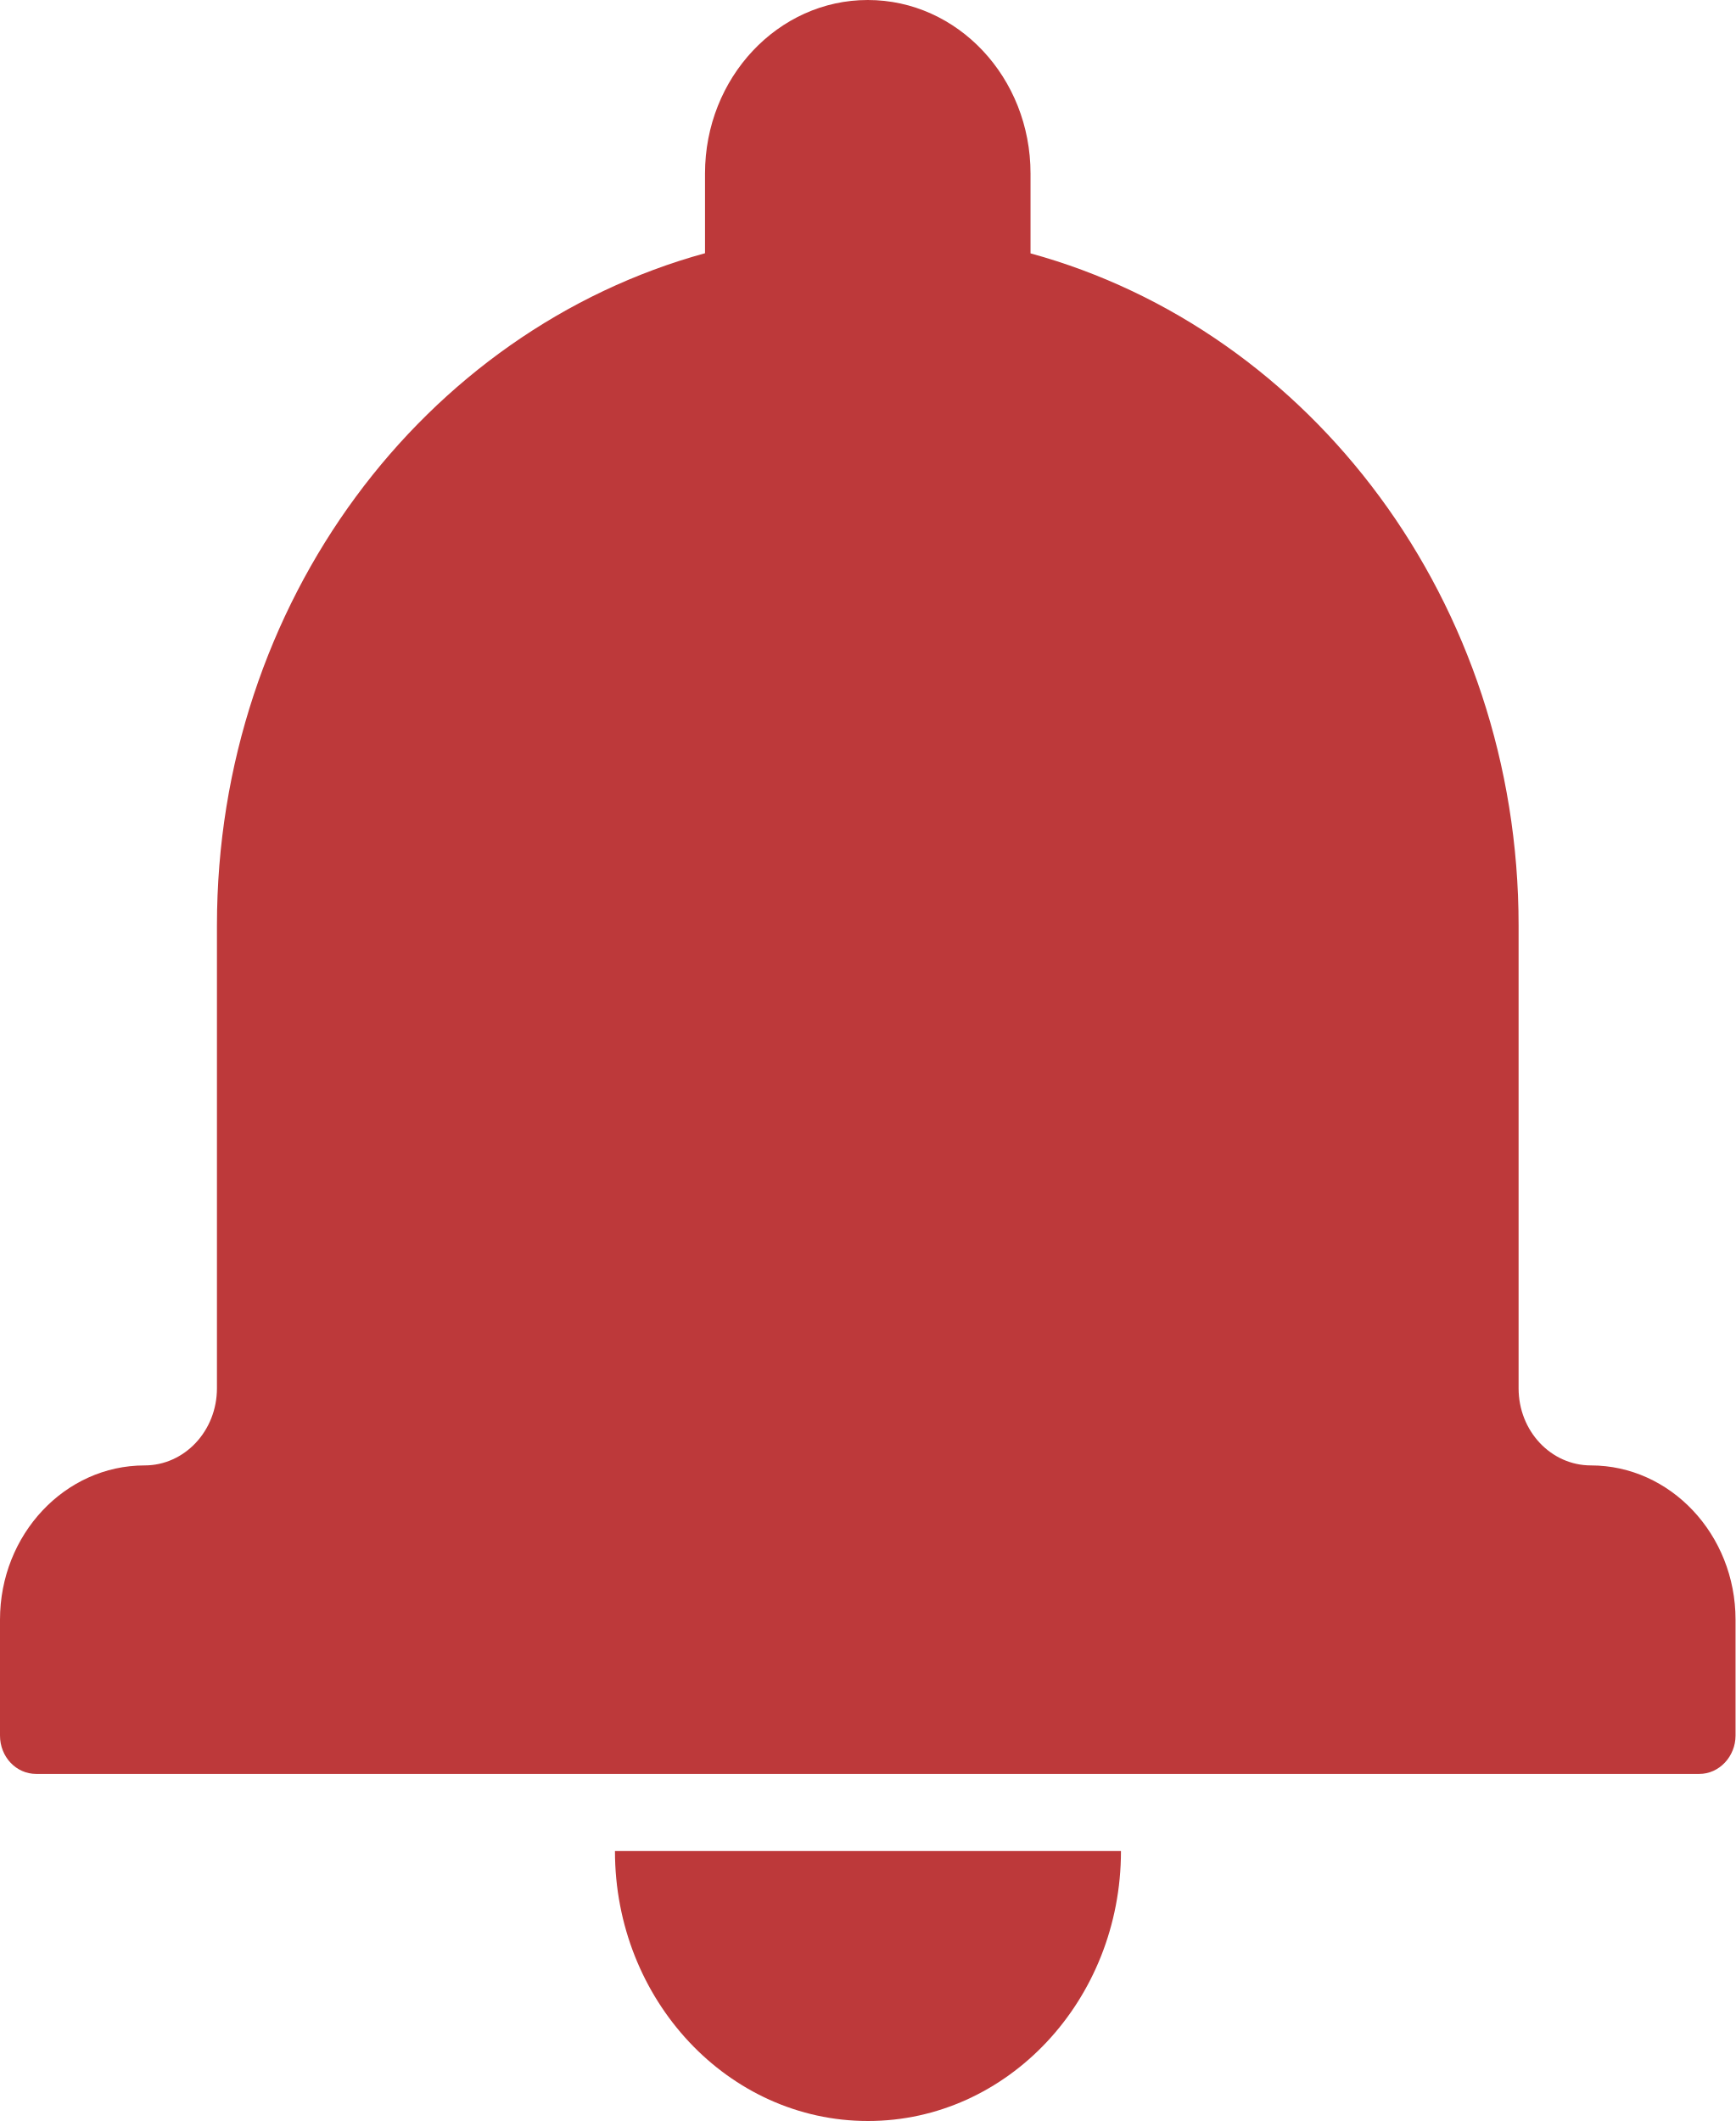
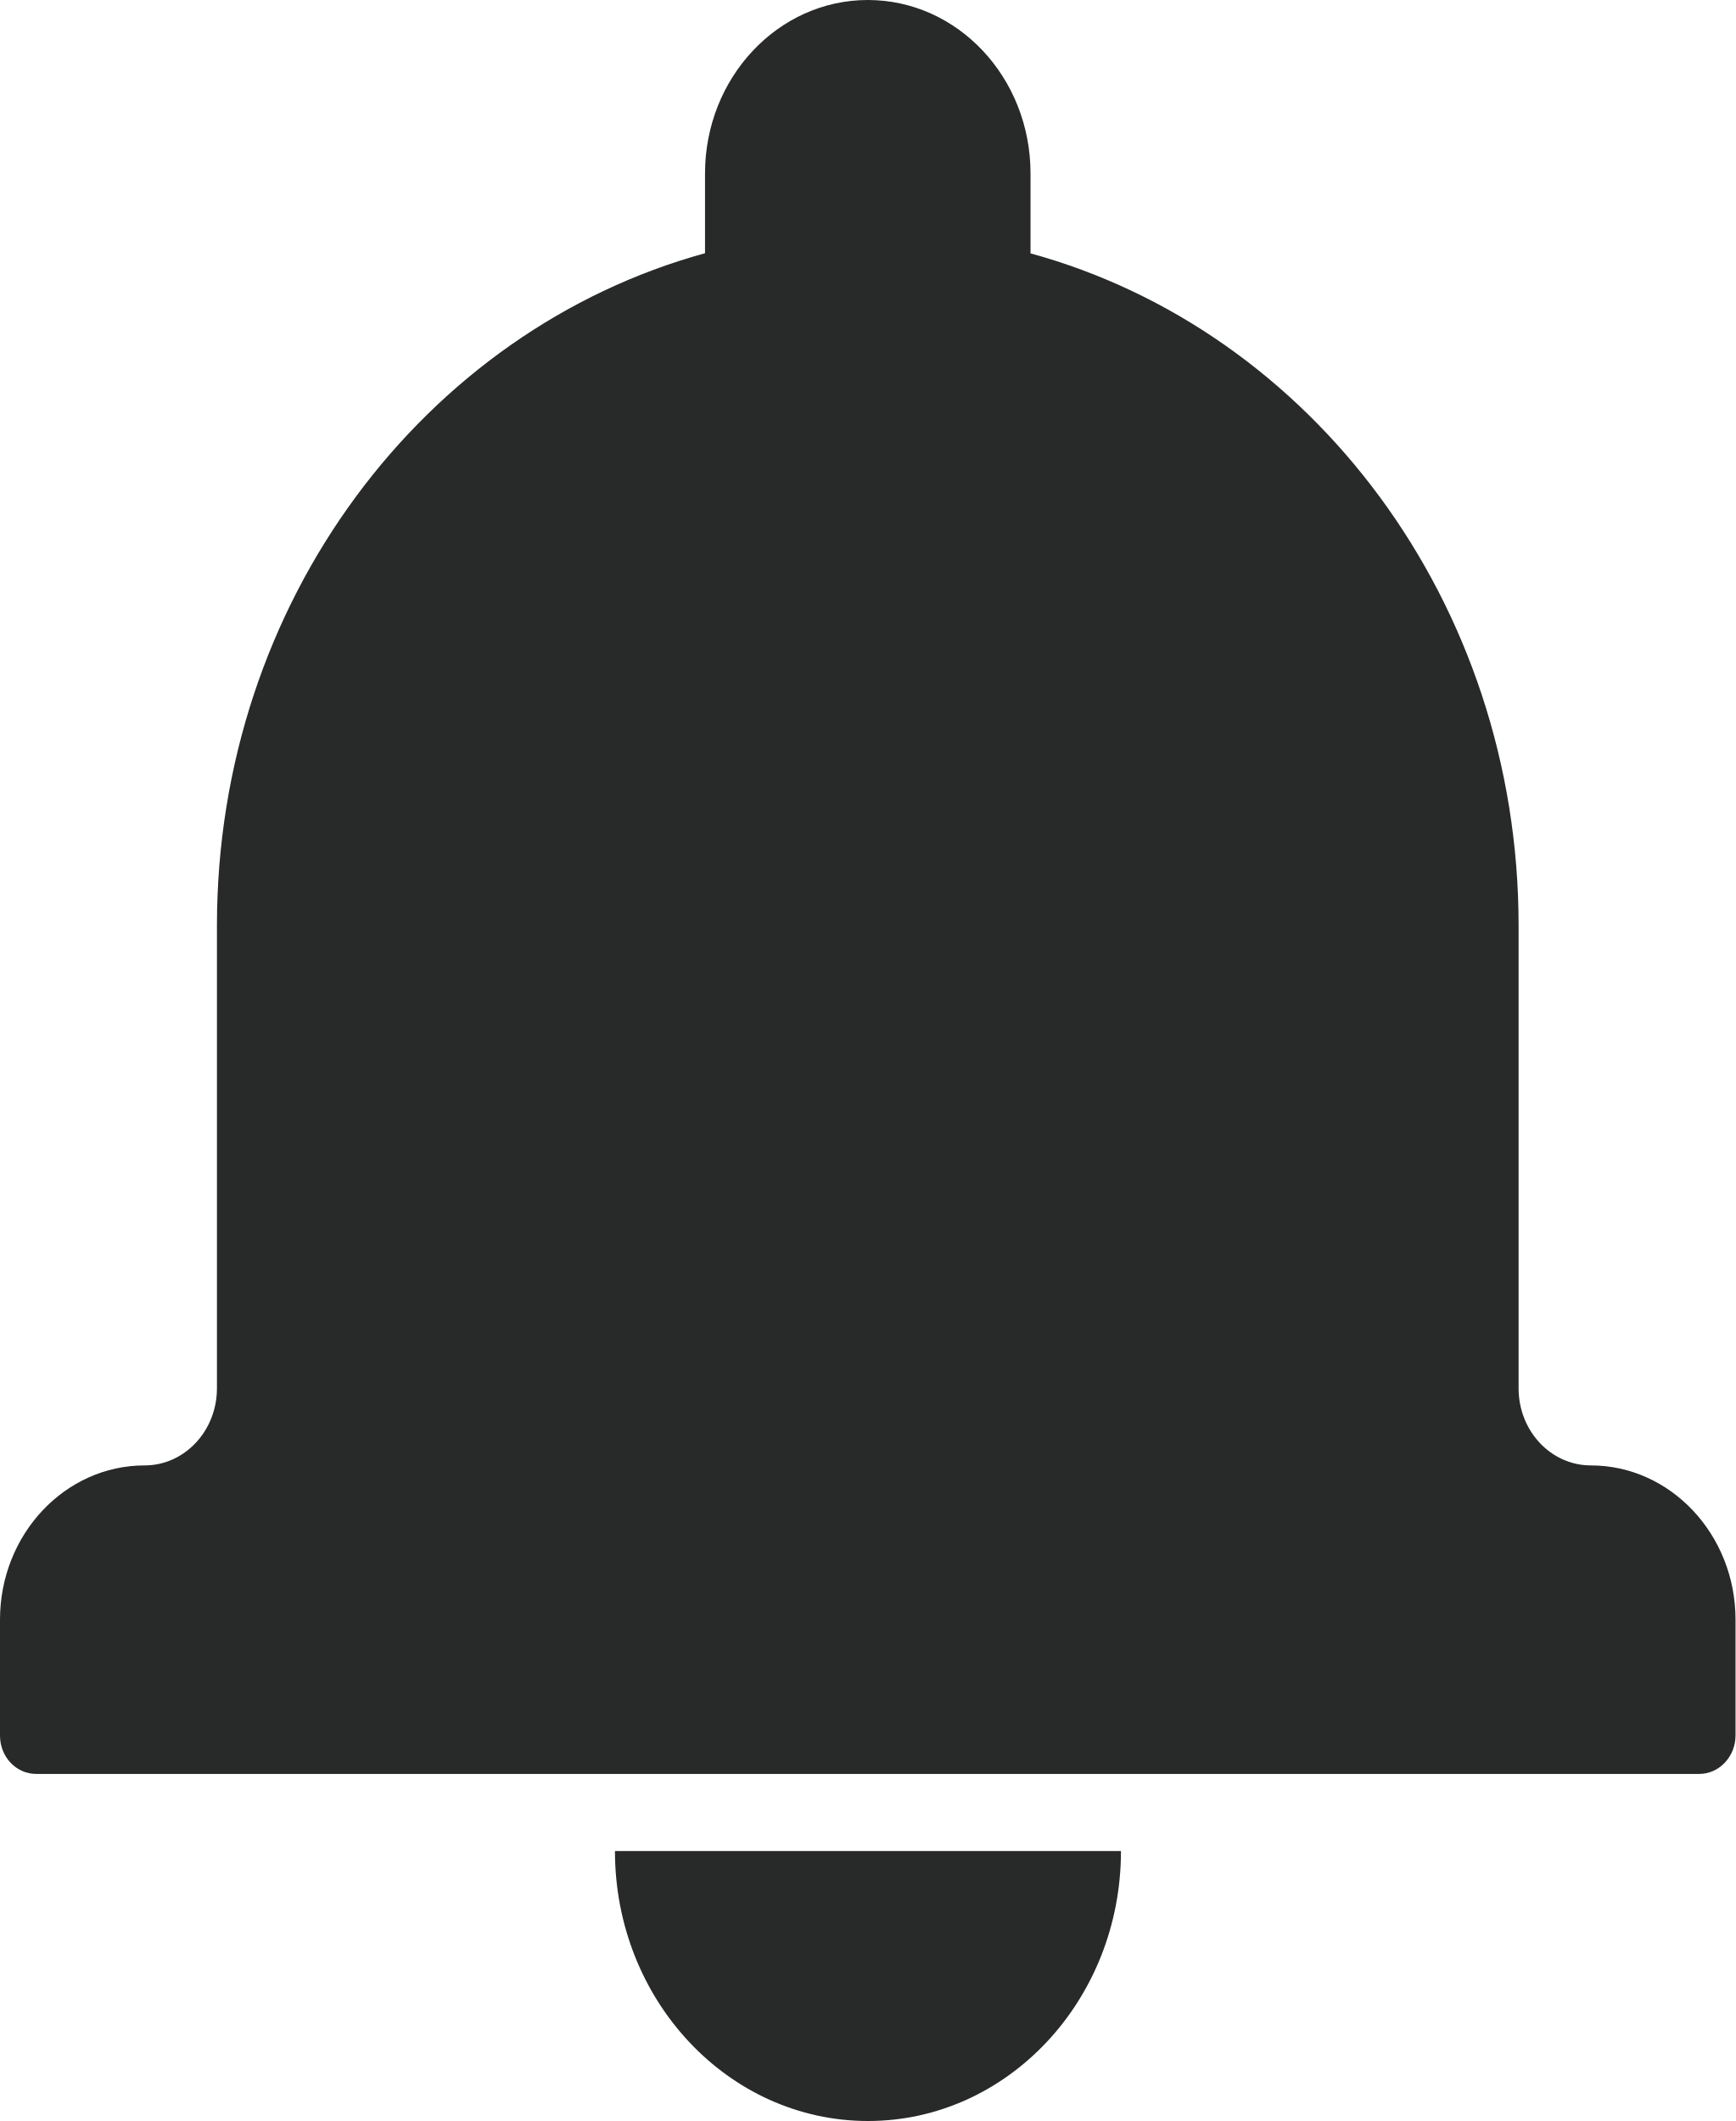
<svg xmlns="http://www.w3.org/2000/svg" width="9" height="11">
-   <path d="M3.188 9.6h2.625c0 .773-.588 1.4-1.312 1.4s-1.312-.627-1.312-1.4zm.469-8.287C2.2 1.713 1.125 3.122 1.125 4.8v2.4c0 .221-.168.4-.375.4C.336 7.6 0 7.959 0 8.4v.601C0 9.111.083 9.2.188 9.2h8.624c.104 0 .188-.091.188-.199V8.4c0-.442-.338-.8-.75-.8-.207 0-.375-.178-.375-.4V4.8c0-1.677-1.075-3.087-2.531-3.486V.9C5.344.402 4.966 0 4.5 0c-.465 0-.844.403-.844.9v.413z" fill="#BD393A" fill-rule="evenodd" />
+   <path d="M3.188 9.6h2.625c0 .773-.588 1.4-1.312 1.4s-1.312-.627-1.312-1.4zm.469-8.287C2.2 1.713 1.125 3.122 1.125 4.8v2.4c0 .221-.168.4-.375.4C.336 7.6 0 7.959 0 8.4v.601C0 9.111.083 9.2.188 9.2h8.624c.104 0 .188-.091.188-.199V8.4c0-.442-.338-.8-.75-.8-.207 0-.375-.178-.375-.4V4.8c0-1.677-1.075-3.087-2.531-3.486V.9C5.344.402 4.966 0 4.5 0c-.465 0-.844.403-.844.9v.413z" fill="#282929" fill-rule="evenodd" />
</svg>
